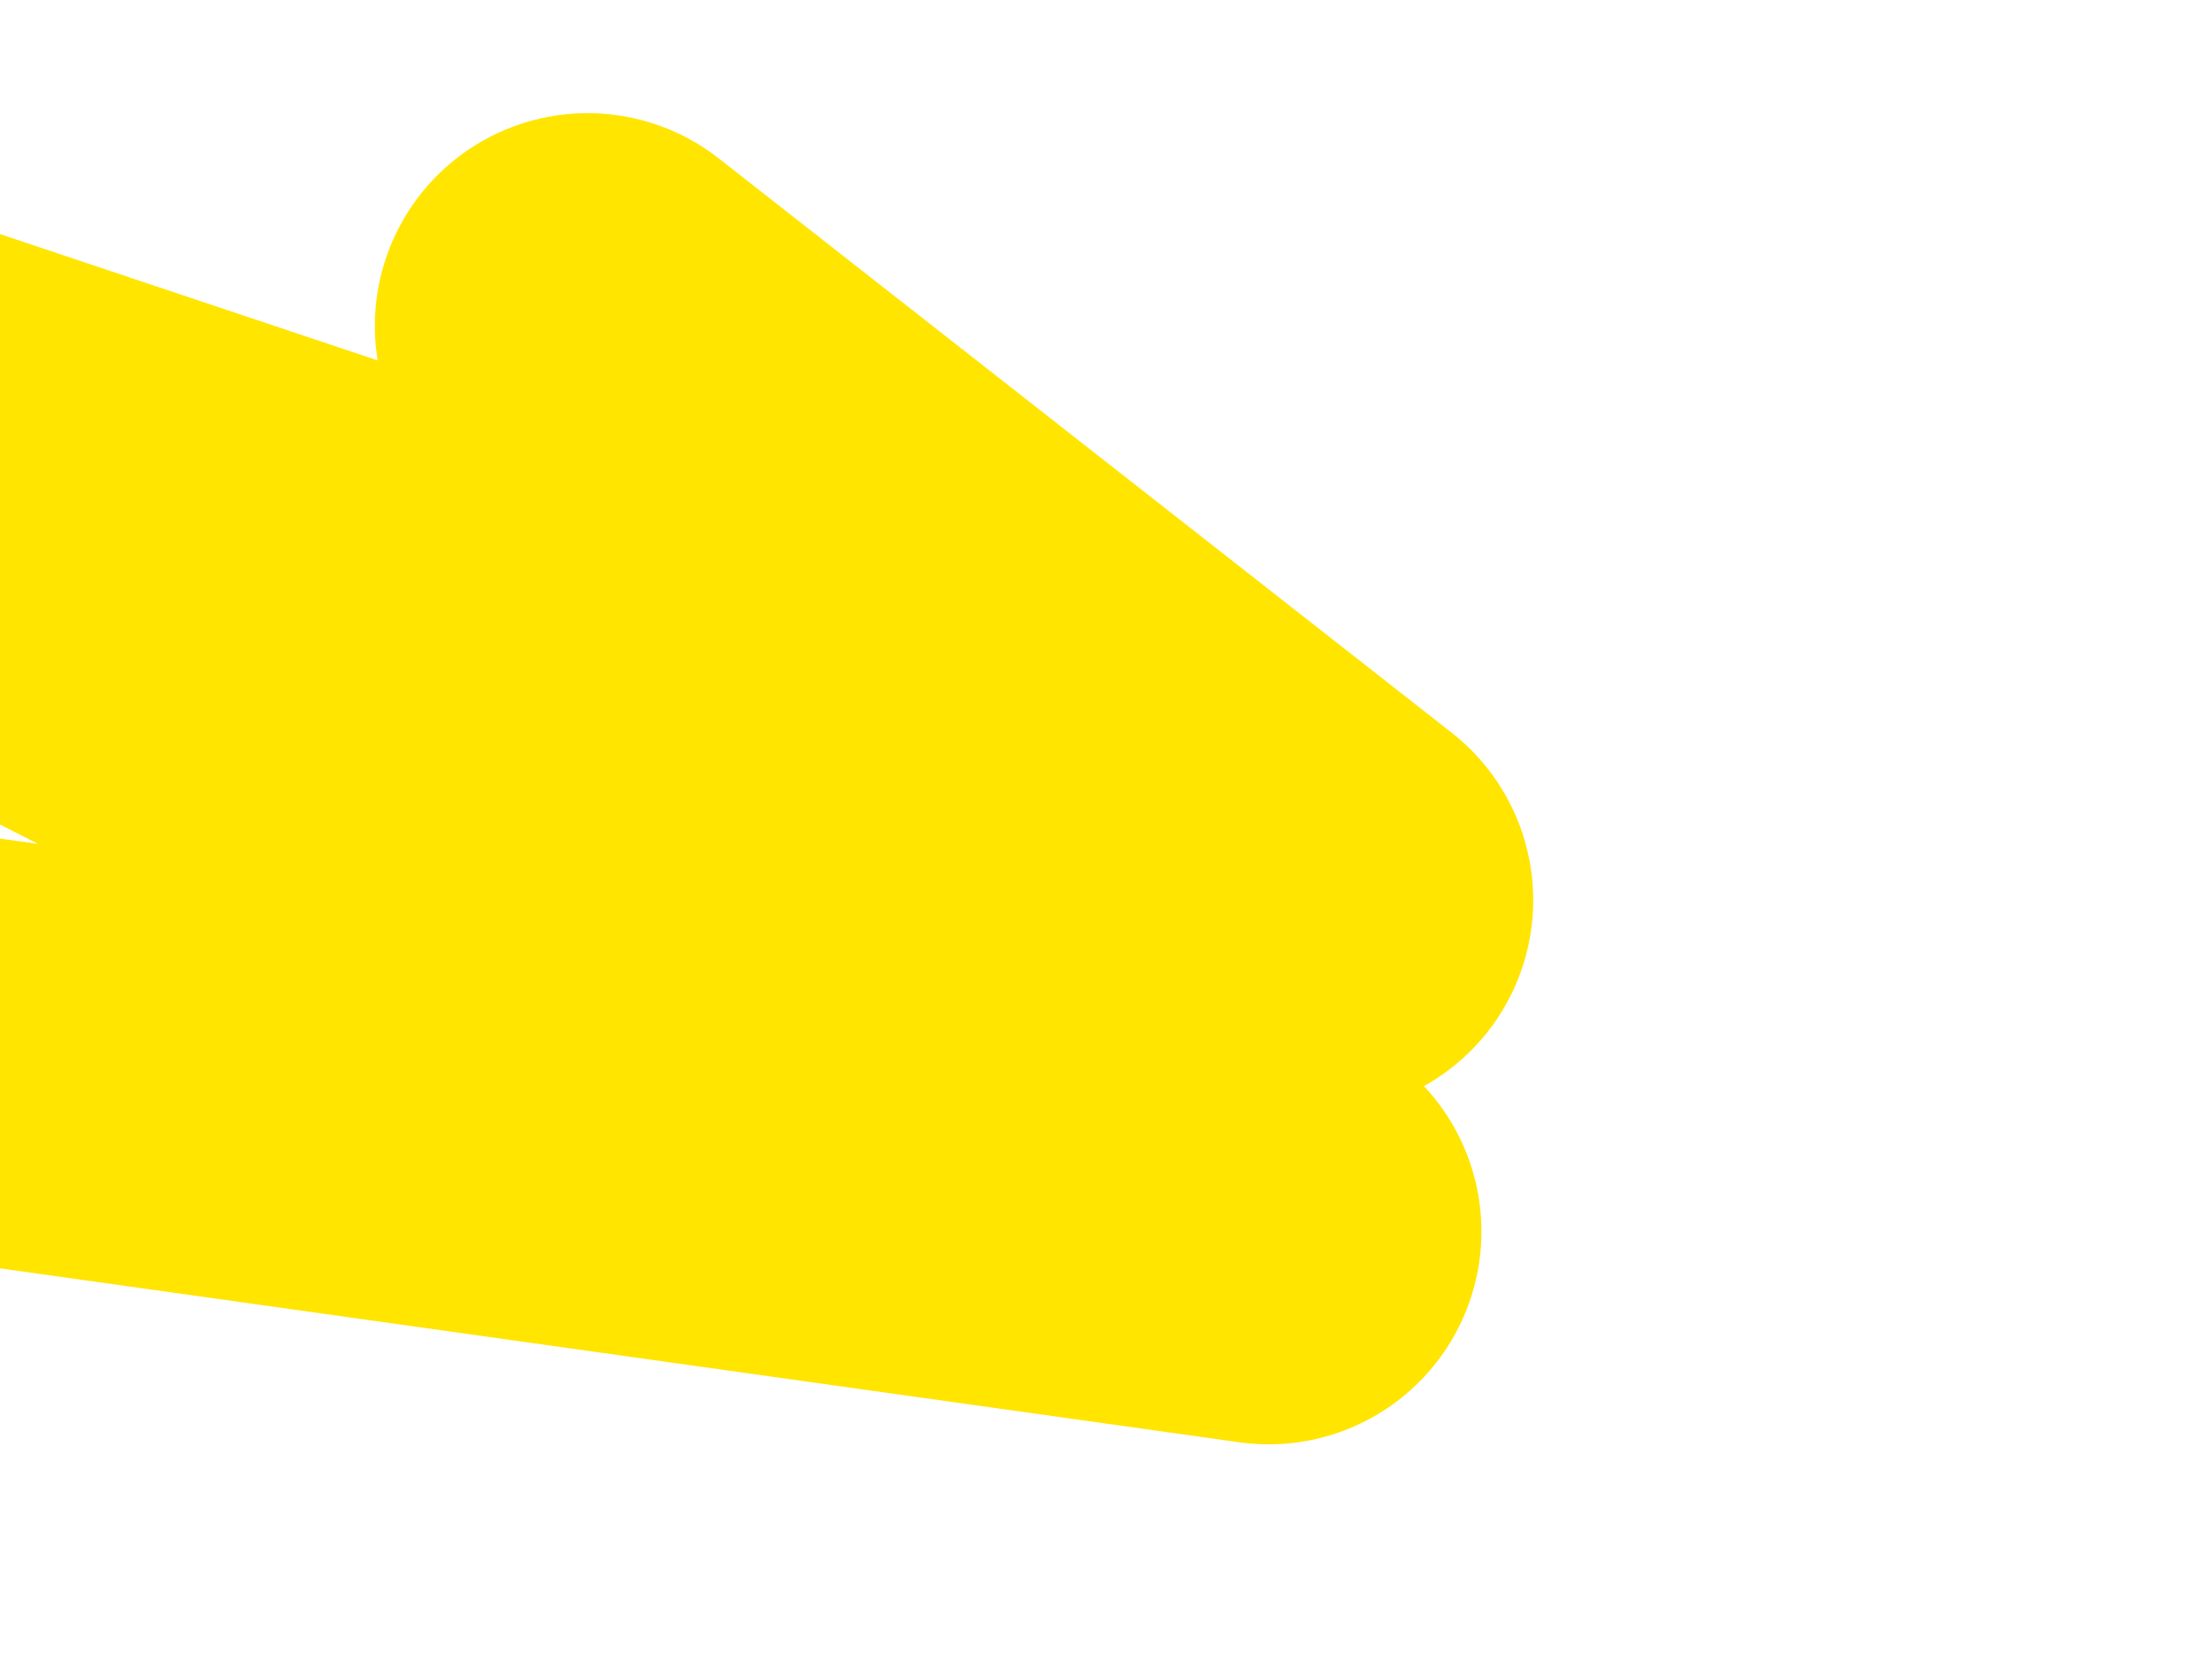
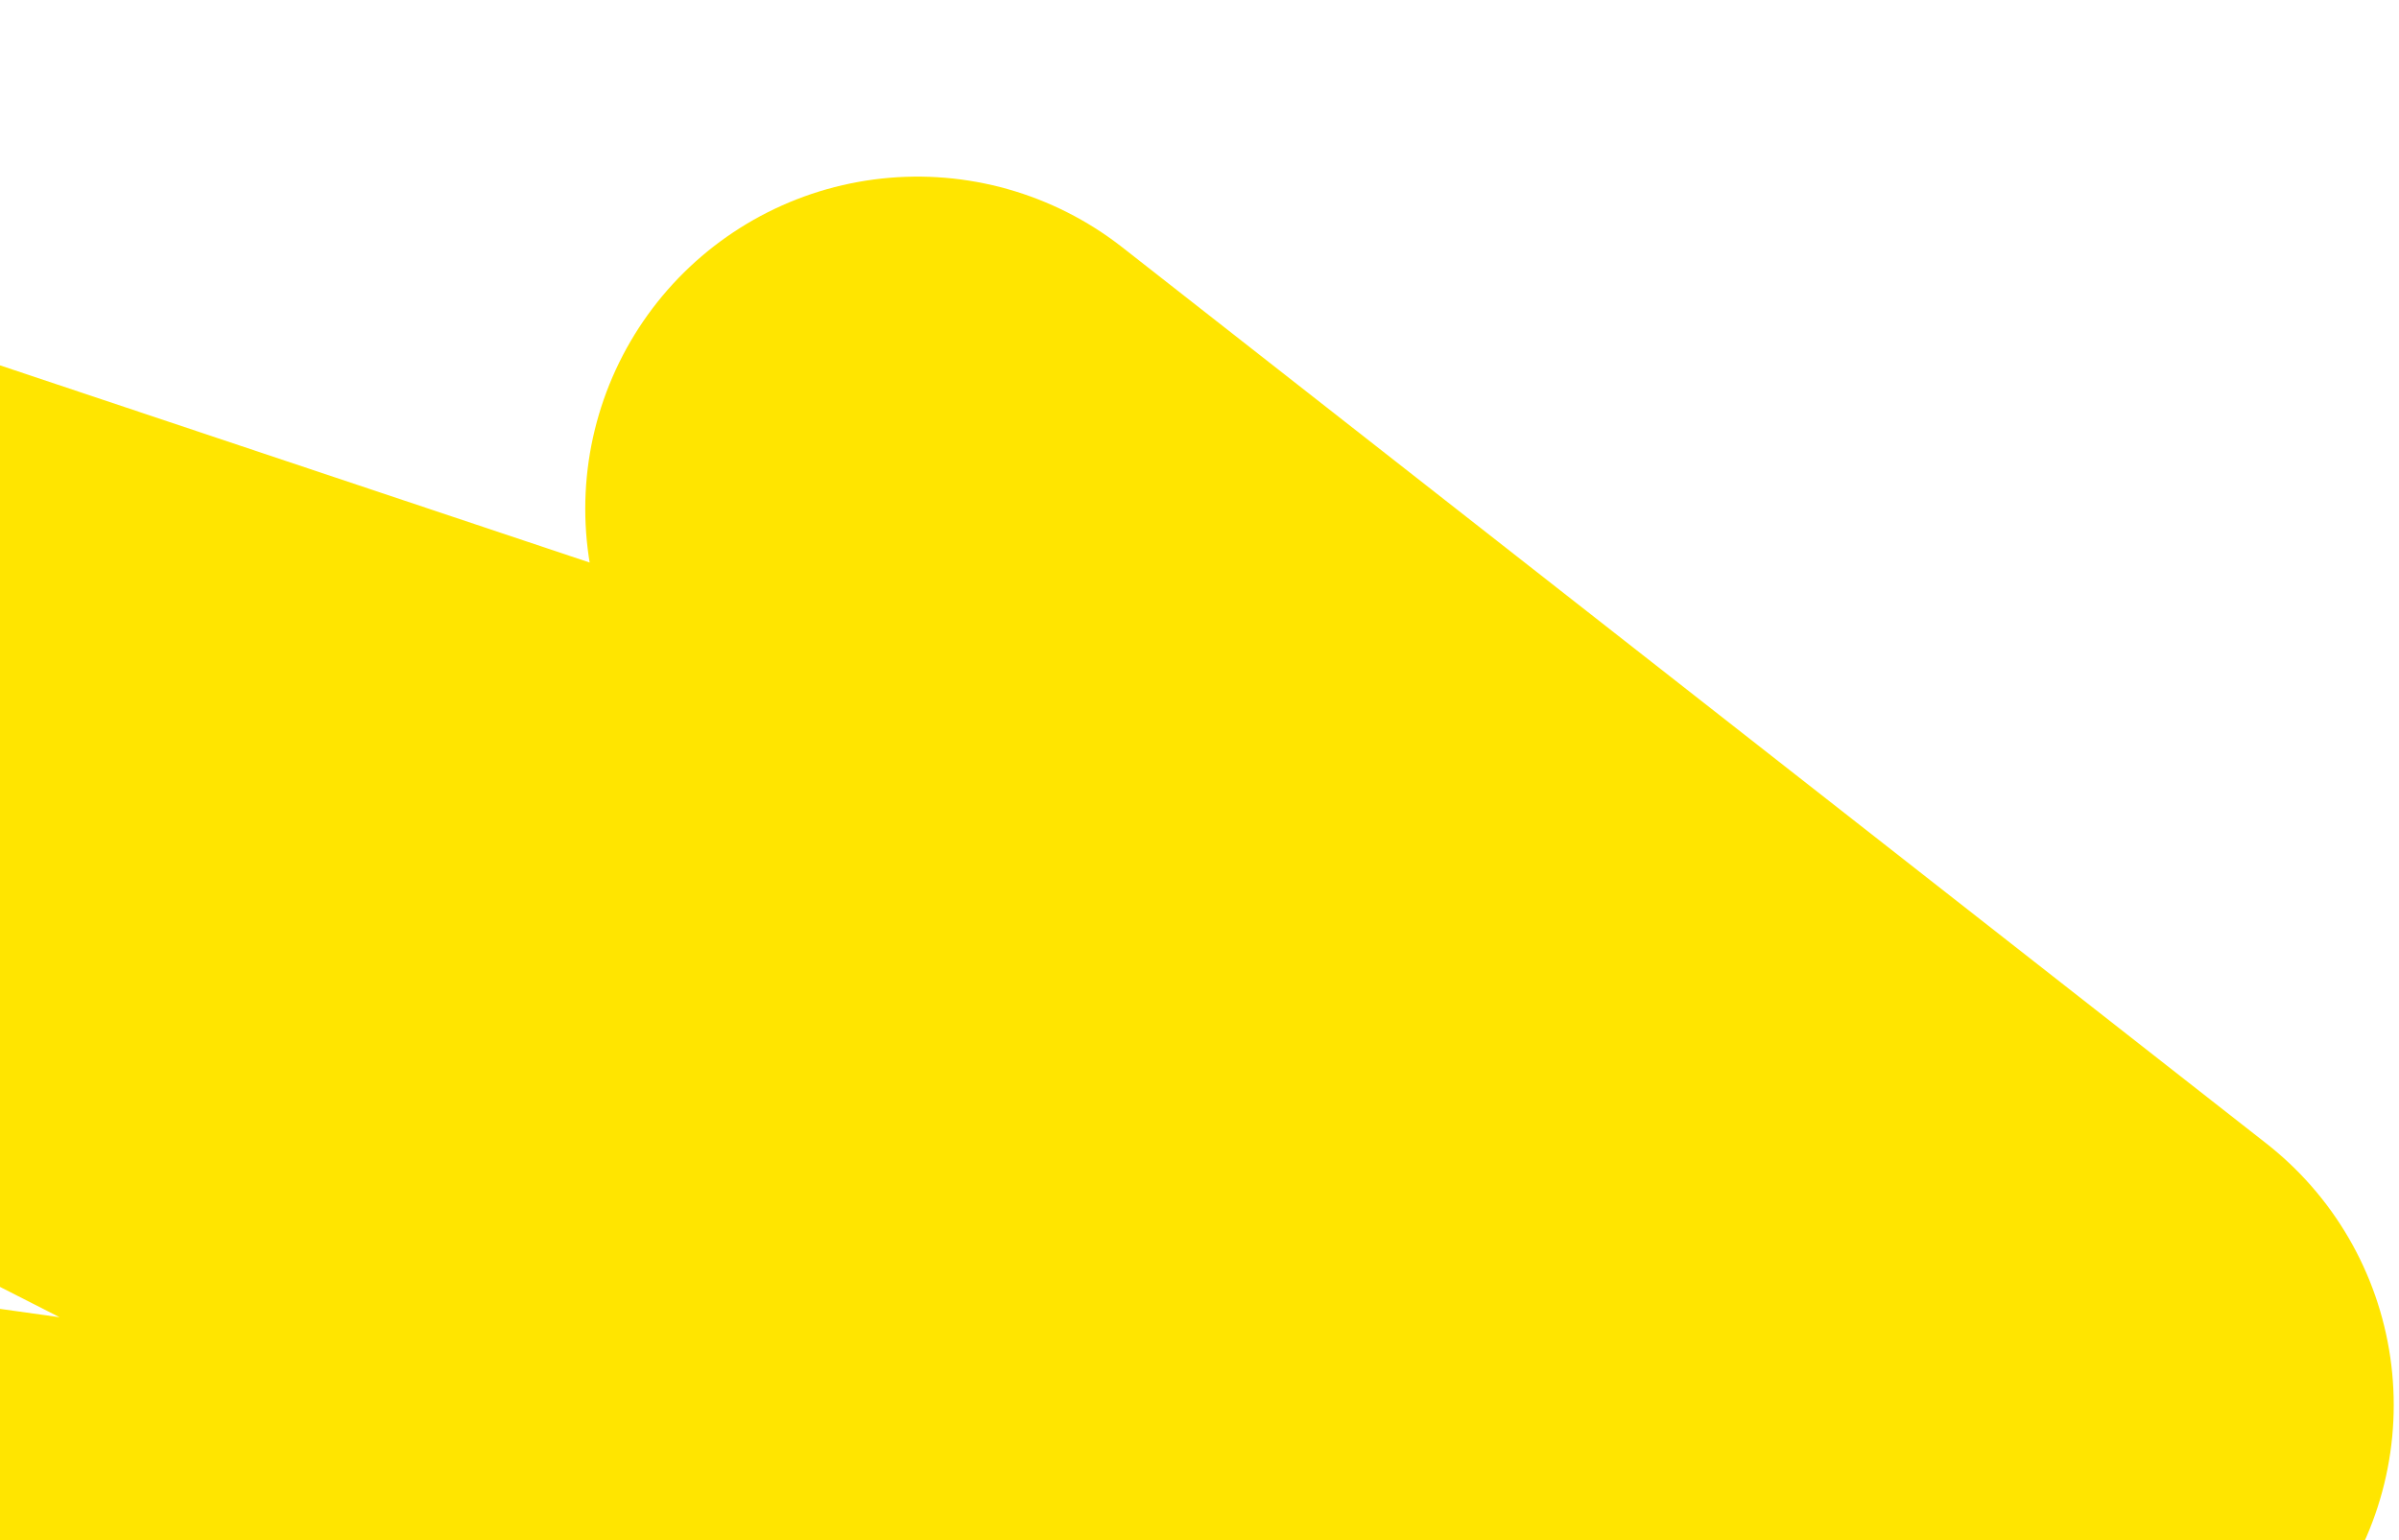
- <svg xmlns="http://www.w3.org/2000/svg" width="655" height="492" fill="none">
-   <path d="M174 96.501 391 266.5-215.968 63.501 375.666 364.59l-591.634-83.017 99.847 227.649" stroke="#FFE500" stroke-width="126" stroke-linecap="round" stroke-linejoin="round" />
+ <svg xmlns="http://www.w3.org/2000/svg" width="455" height="292" fill="none">
+   <path stroke="#FFE500" stroke-linecap="round" stroke-linejoin="round" stroke-width="126" d="m174 96.5 217 170-606.97-203 591.64 301.1-591.64-83.02 99.85 227.65" />
</svg>
